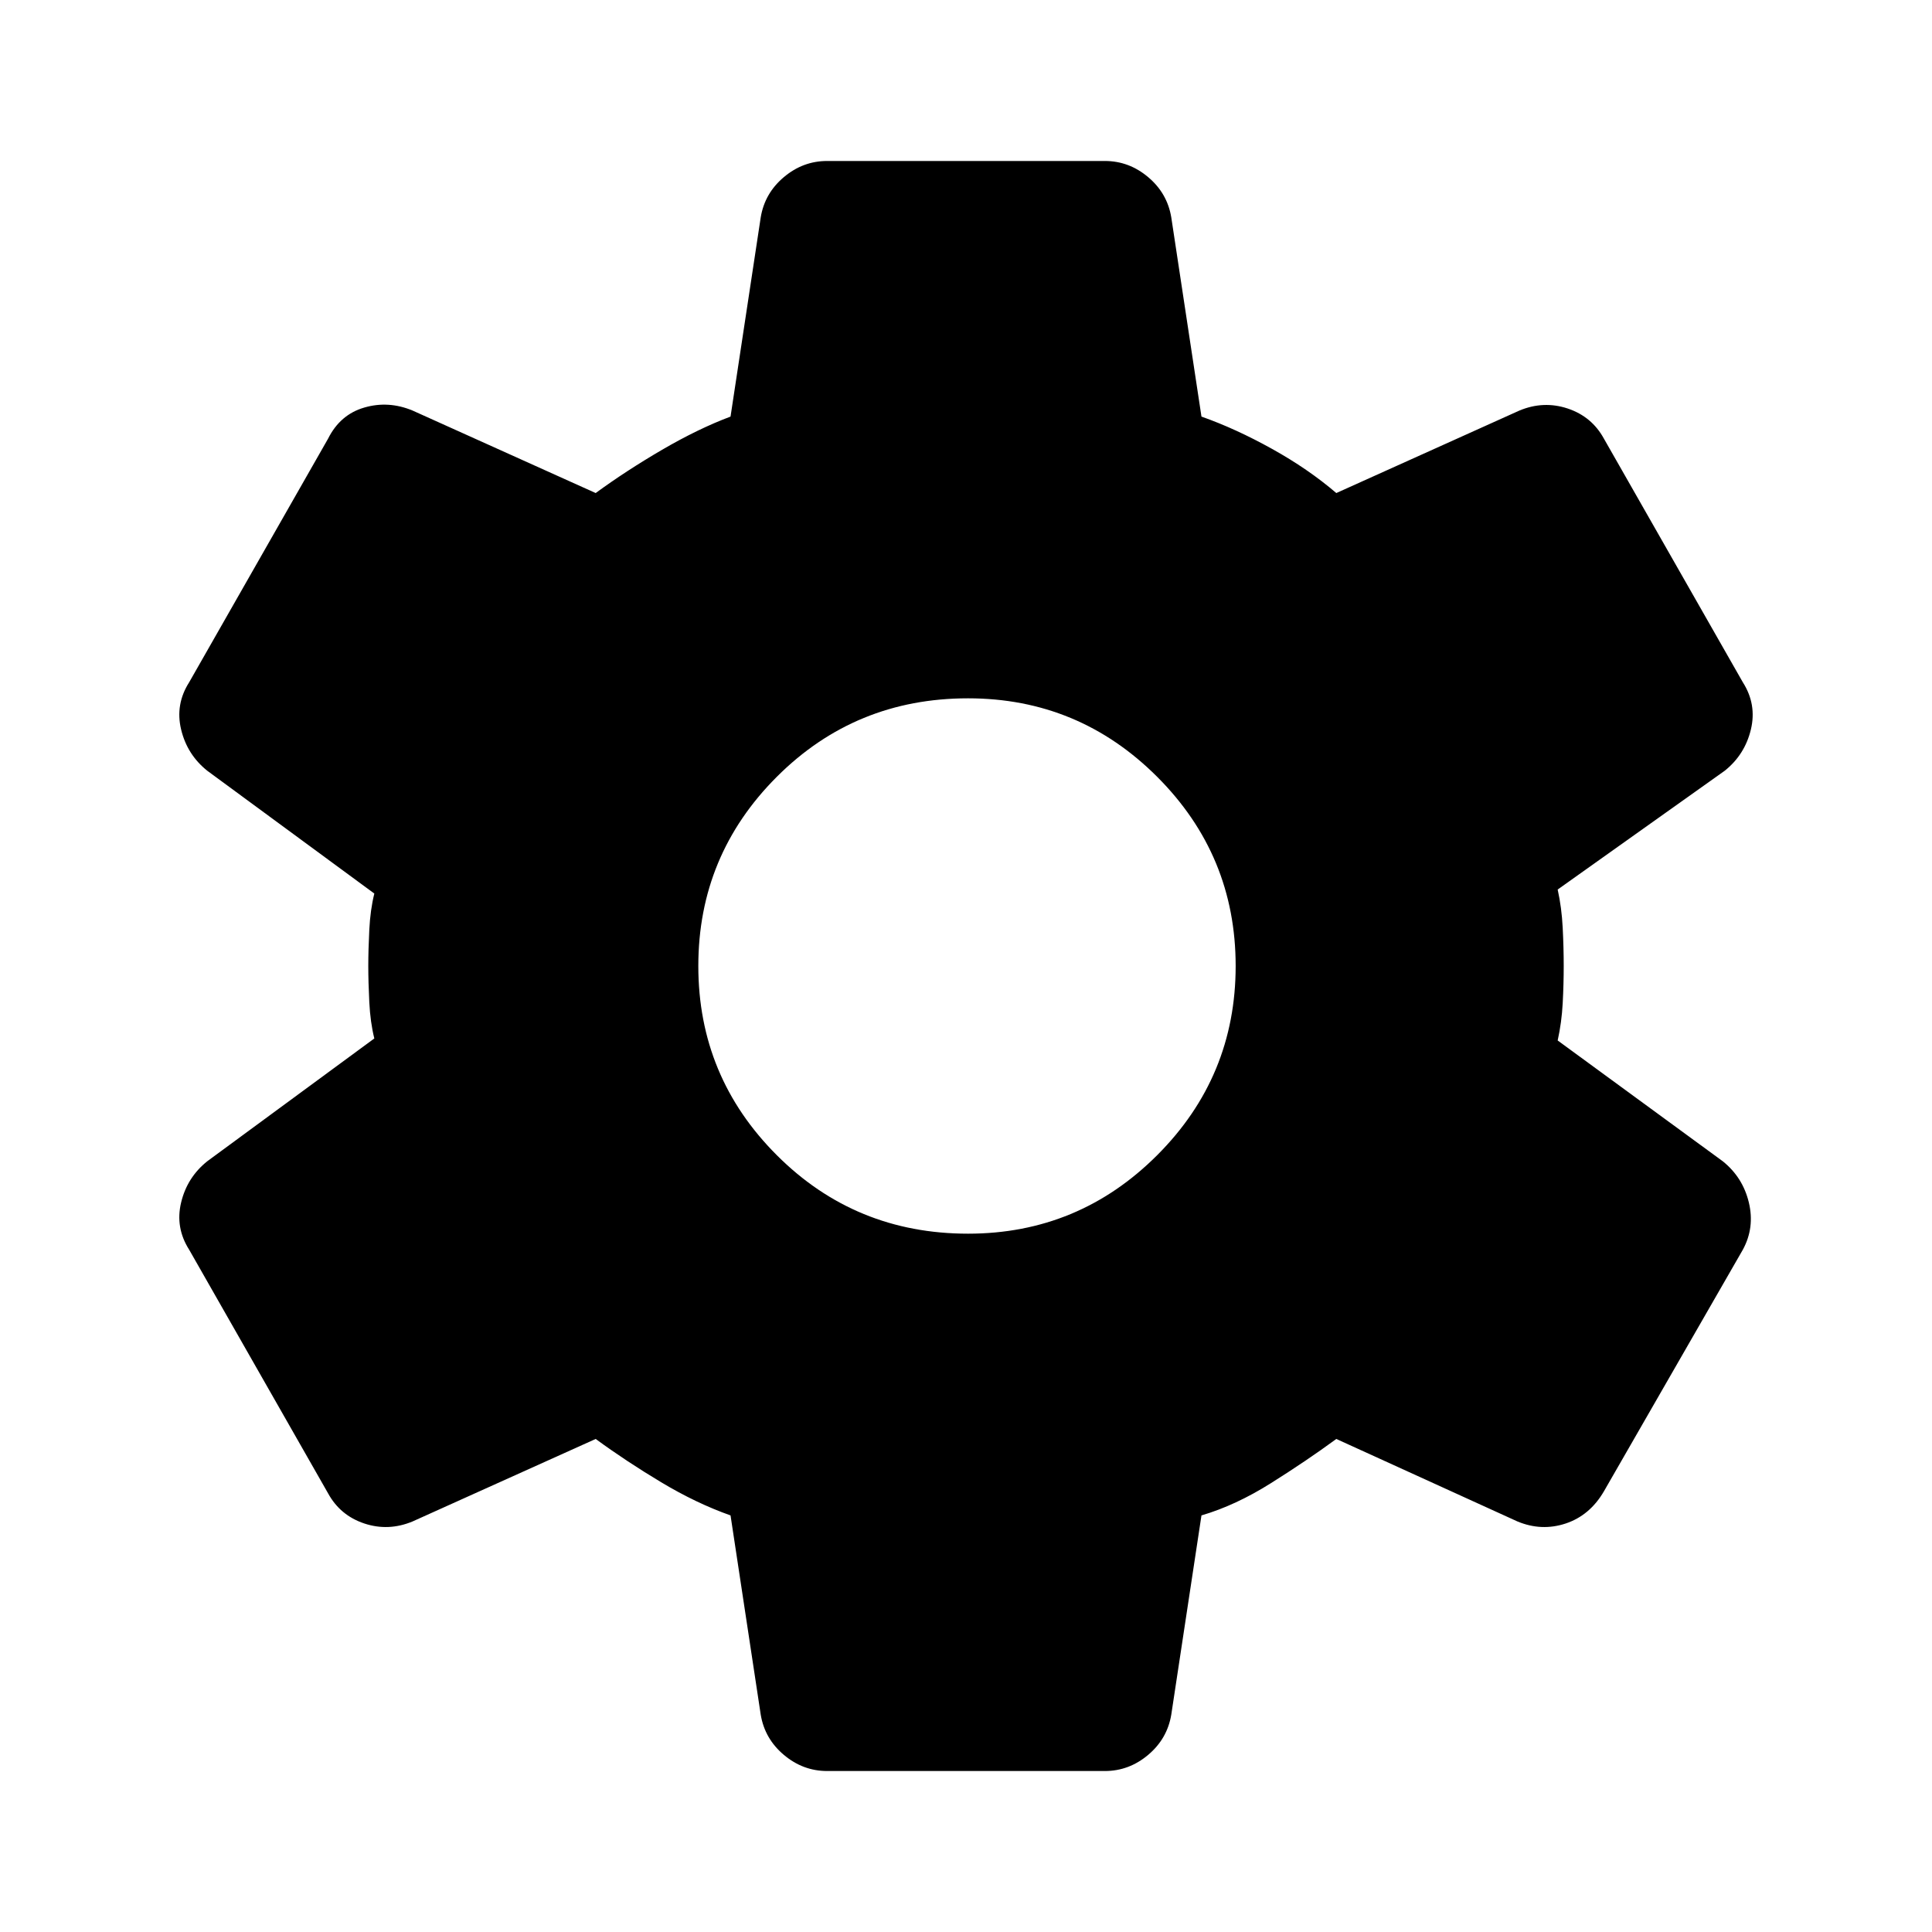
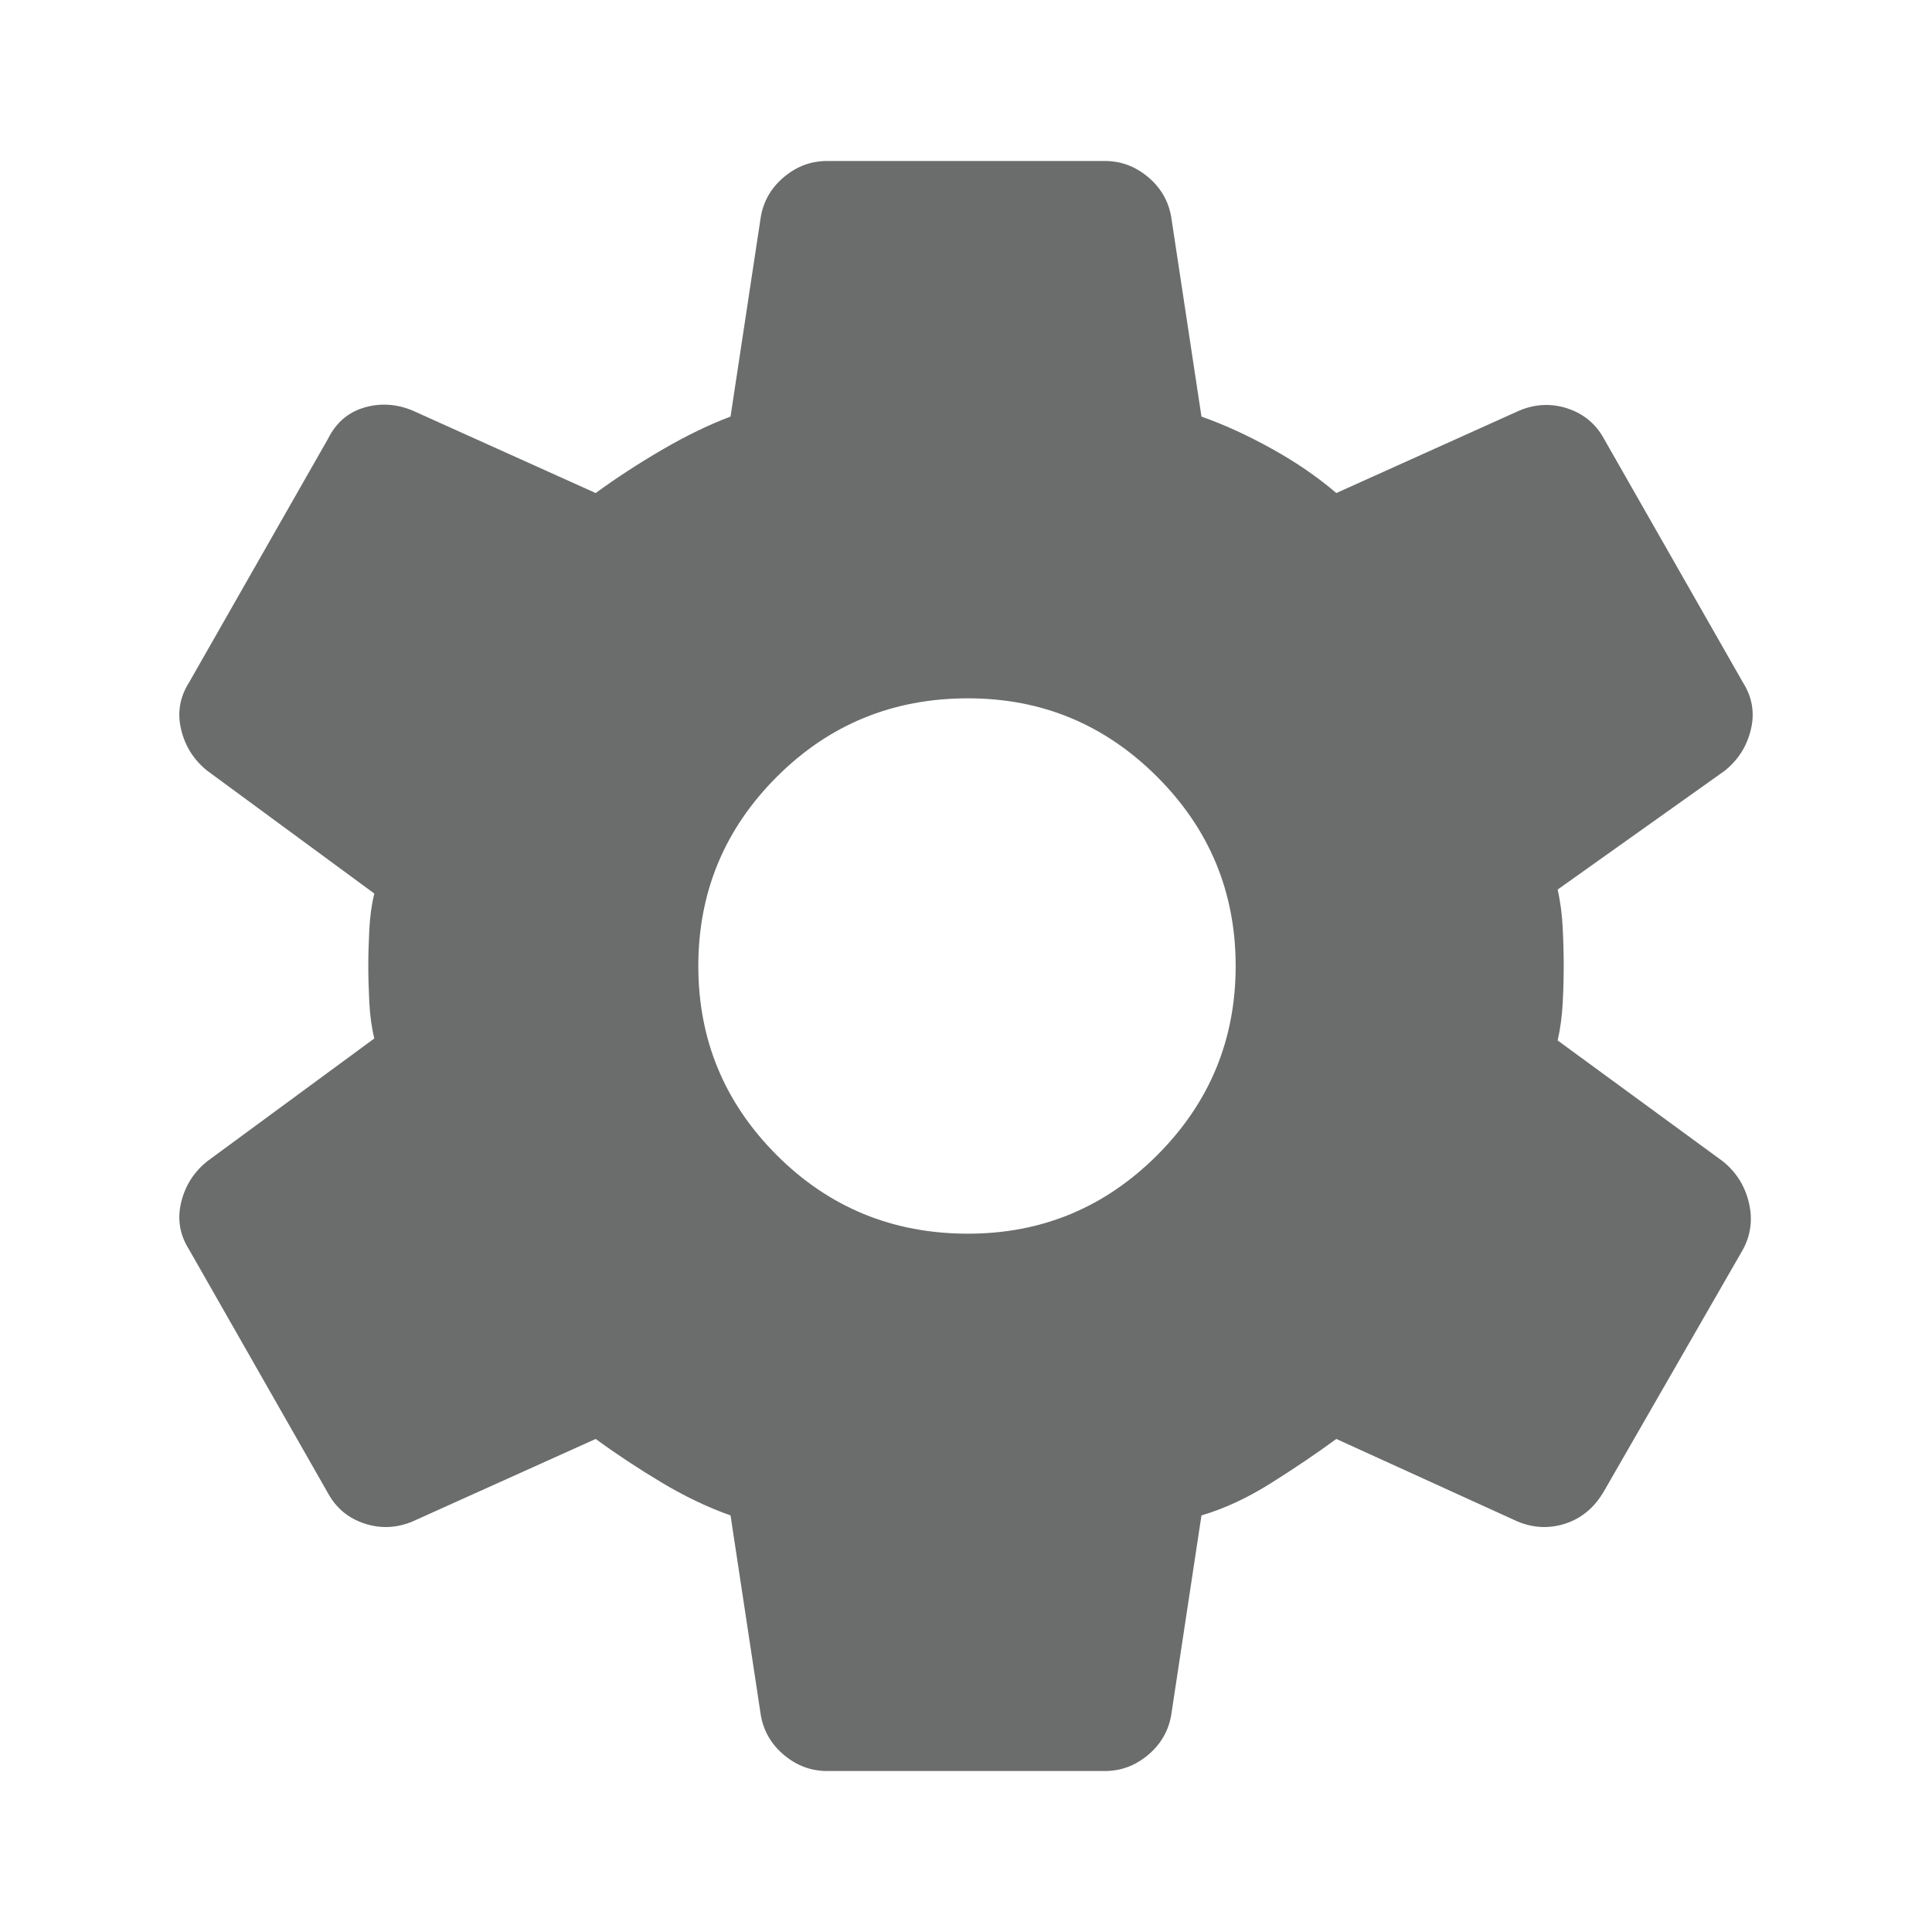
- <svg xmlns="http://www.w3.org/2000/svg" height="40" width="40">
-   <path d="M22.875 36.667h-5.75q-.5 0-.896-.334-.396-.333-.479-.833l-.625-4.125q-.708-.25-1.437-.687-.73-.438-1.355-.896L8.542 31.5q-.5.208-1 .042-.5-.167-.75-.625l-2.875-5.042q-.292-.458-.167-.979.125-.521.542-.854L7.75 21.5q-.083-.333-.104-.75-.021-.417-.021-.75t.021-.75q.021-.417.104-.75l-3.458-2.542q-.417-.333-.542-.854-.125-.521.167-.979l2.875-5.042q.25-.5.75-.645.5-.146 1 .062l3.791 1.708q.625-.458 1.375-.896.75-.437 1.417-.687L15.75 4.5q.083-.5.479-.833.396-.334.896-.334h5.75q.5 0 .896.334.396.333.479.833l.625 4.125q.708.25 1.458.667.75.416 1.334.916L31.458 8.5q.5-.208 1-.042.5.167.75.625l2.875 5.042q.292.458.167.979-.125.521-.542.854l-3.458 2.459q.083.375.104.791.021.417.021.792 0 .375-.021.771t-.104.771l3.417 2.5q.416.333.541.854.125.521-.125.979l-2.875 5q-.291.5-.791.667-.5.166-1-.042l-3.75-1.708q-.625.458-1.355.916-.729.459-1.437.667L24.25 35.5q-.083.5-.479.833-.396.334-.896.334Zm-2.833-11.125q2.291 0 3.916-1.625T25.583 20q0-2.292-1.625-3.917t-3.916-1.625q-2.334 0-3.959 1.625T14.458 20q0 2.292 1.625 3.917t3.959 1.625Z" />
+ <svg xmlns="http://www.w3.org/2000/svg" height="40" width="40" version="1.1" id="svg9055">
+   <defs id="defs9059" />
+   <path d="m 22.875,36.667 h -5.75 q -0.5,0 -0.896,-0.334 Q 15.833,36 15.75,35.5 l -0.625,-4.125 q -0.708,-0.25 -1.437,-0.687 -0.73,-0.438 -1.355,-0.896 L 8.542,31.5 q -0.5,0.208 -1,0.042 -0.5,-0.167 -0.75,-0.625 L 3.917,25.875 Q 3.625,25.417 3.75,24.896 3.875,24.375 4.292,24.042 L 7.75,21.5 Q 7.667,21.167 7.646,20.75 7.625,20.333 7.625,20 7.625,19.667 7.646,19.25 7.667,18.833 7.75,18.5 L 4.292,15.958 Q 3.875,15.625 3.75,15.104 3.625,14.583 3.917,14.125 L 6.792,9.083 q 0.25,-0.5 0.75,-0.645 0.5,-0.146 1,0.062 l 3.791,1.708 Q 12.958,9.75 13.708,9.312 14.458,8.875 15.125,8.625 L 15.75,4.5 Q 15.833,4 16.229,3.667 16.625,3.333 17.125,3.333 h 5.75 q 0.5,0 0.896,0.334 Q 24.167,4 24.25,4.5 l 0.625,4.125 q 0.708,0.25 1.458,0.667 0.75,0.416 1.334,0.916 L 31.458,8.5 q 0.5,-0.208 1,-0.042 0.5,0.167 0.75,0.625 l 2.875,5.042 q 0.292,0.458 0.167,0.979 -0.125,0.521 -0.542,0.854 l -3.458,2.459 q 0.083,0.375 0.104,0.791 0.021,0.417 0.021,0.792 0,0.375 -0.021,0.771 -0.021,0.396 -0.104,0.771 l 3.417,2.5 q 0.416,0.333 0.541,0.854 0.125,0.521 -0.125,0.979 l -2.875,5 q -0.291,0.5 -0.791,0.667 -0.5,0.166 -1,-0.042 l -3.75,-1.708 q -0.625,0.458 -1.355,0.916 -0.729,0.459 -1.437,0.667 L 24.25,35.5 q -0.083,0.5 -0.479,0.833 -0.396,0.334 -0.896,0.334 z M 20.042,25.542 q 2.291,0 3.916,-1.625 1.625,-1.625 1.625,-3.917 0,-2.292 -1.625,-3.917 -1.625,-1.625 -3.916,-1.625 -2.334,0 -3.959,1.625 -1.625,1.625 -1.625,3.917 0,2.292 1.625,3.917 1.625,1.625 3.959,1.625 z" id="path9053" style="fill:#6a6d6b;fill-opacity:1" />
</svg>
